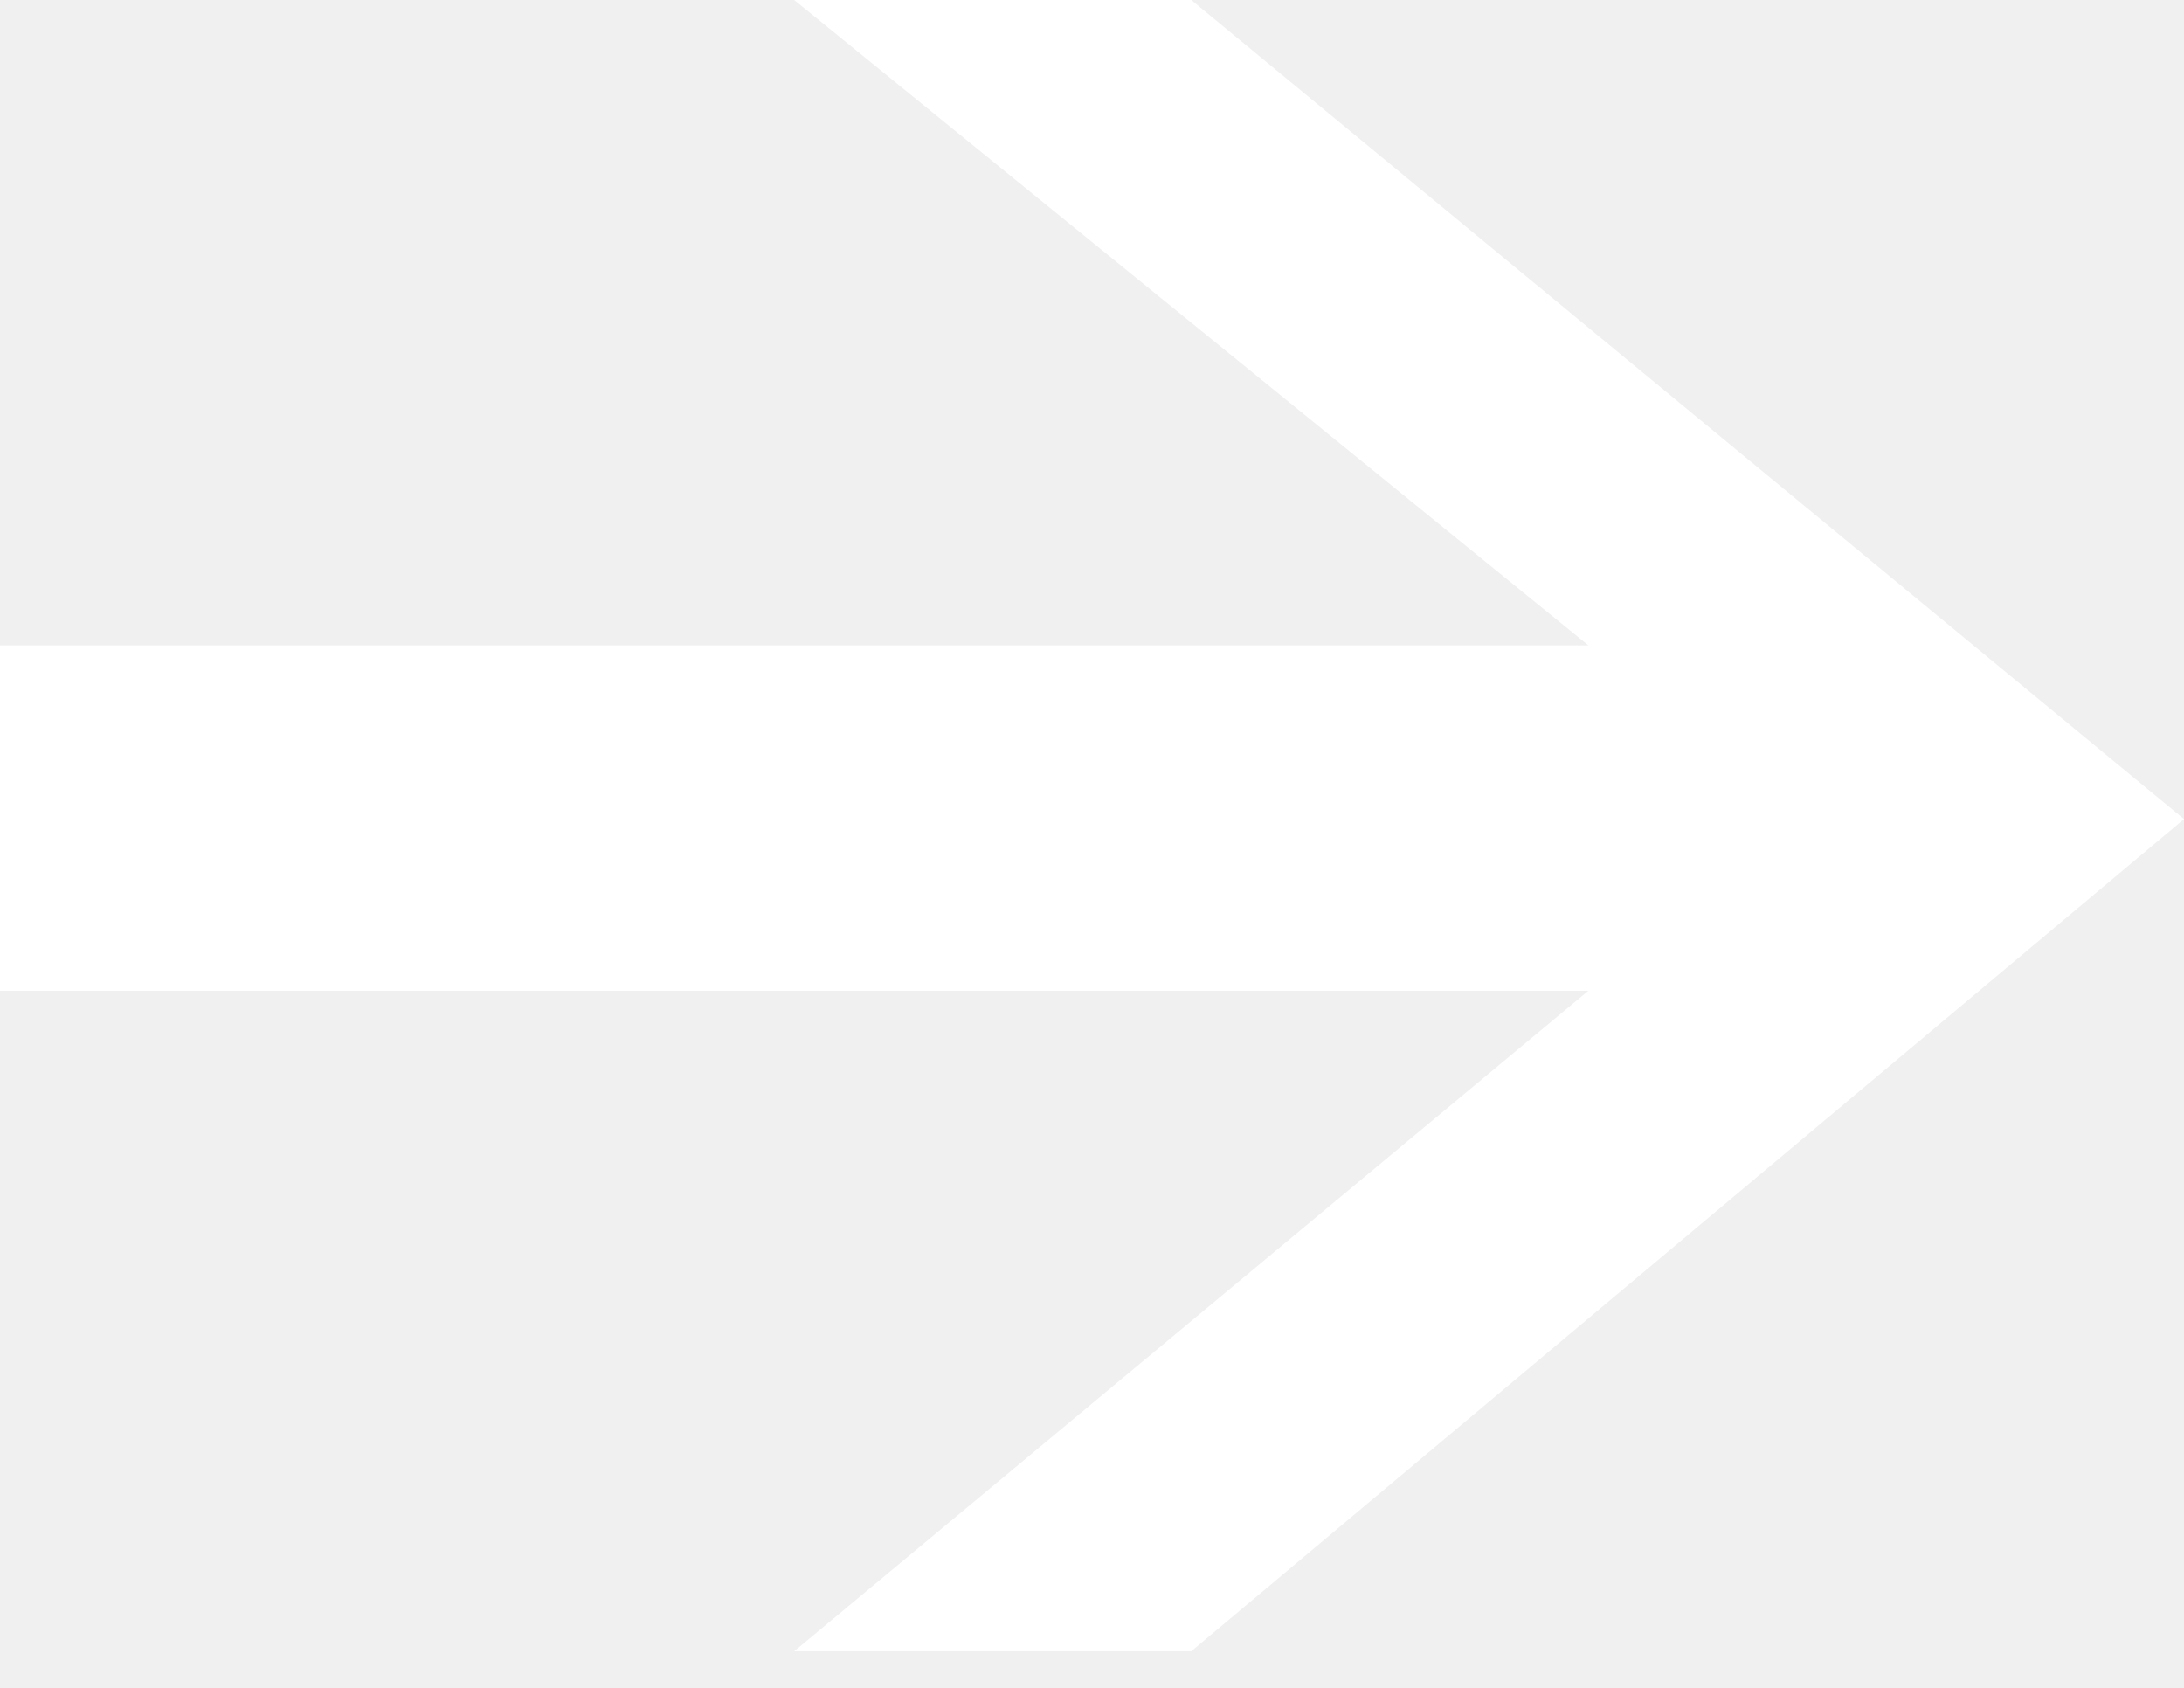
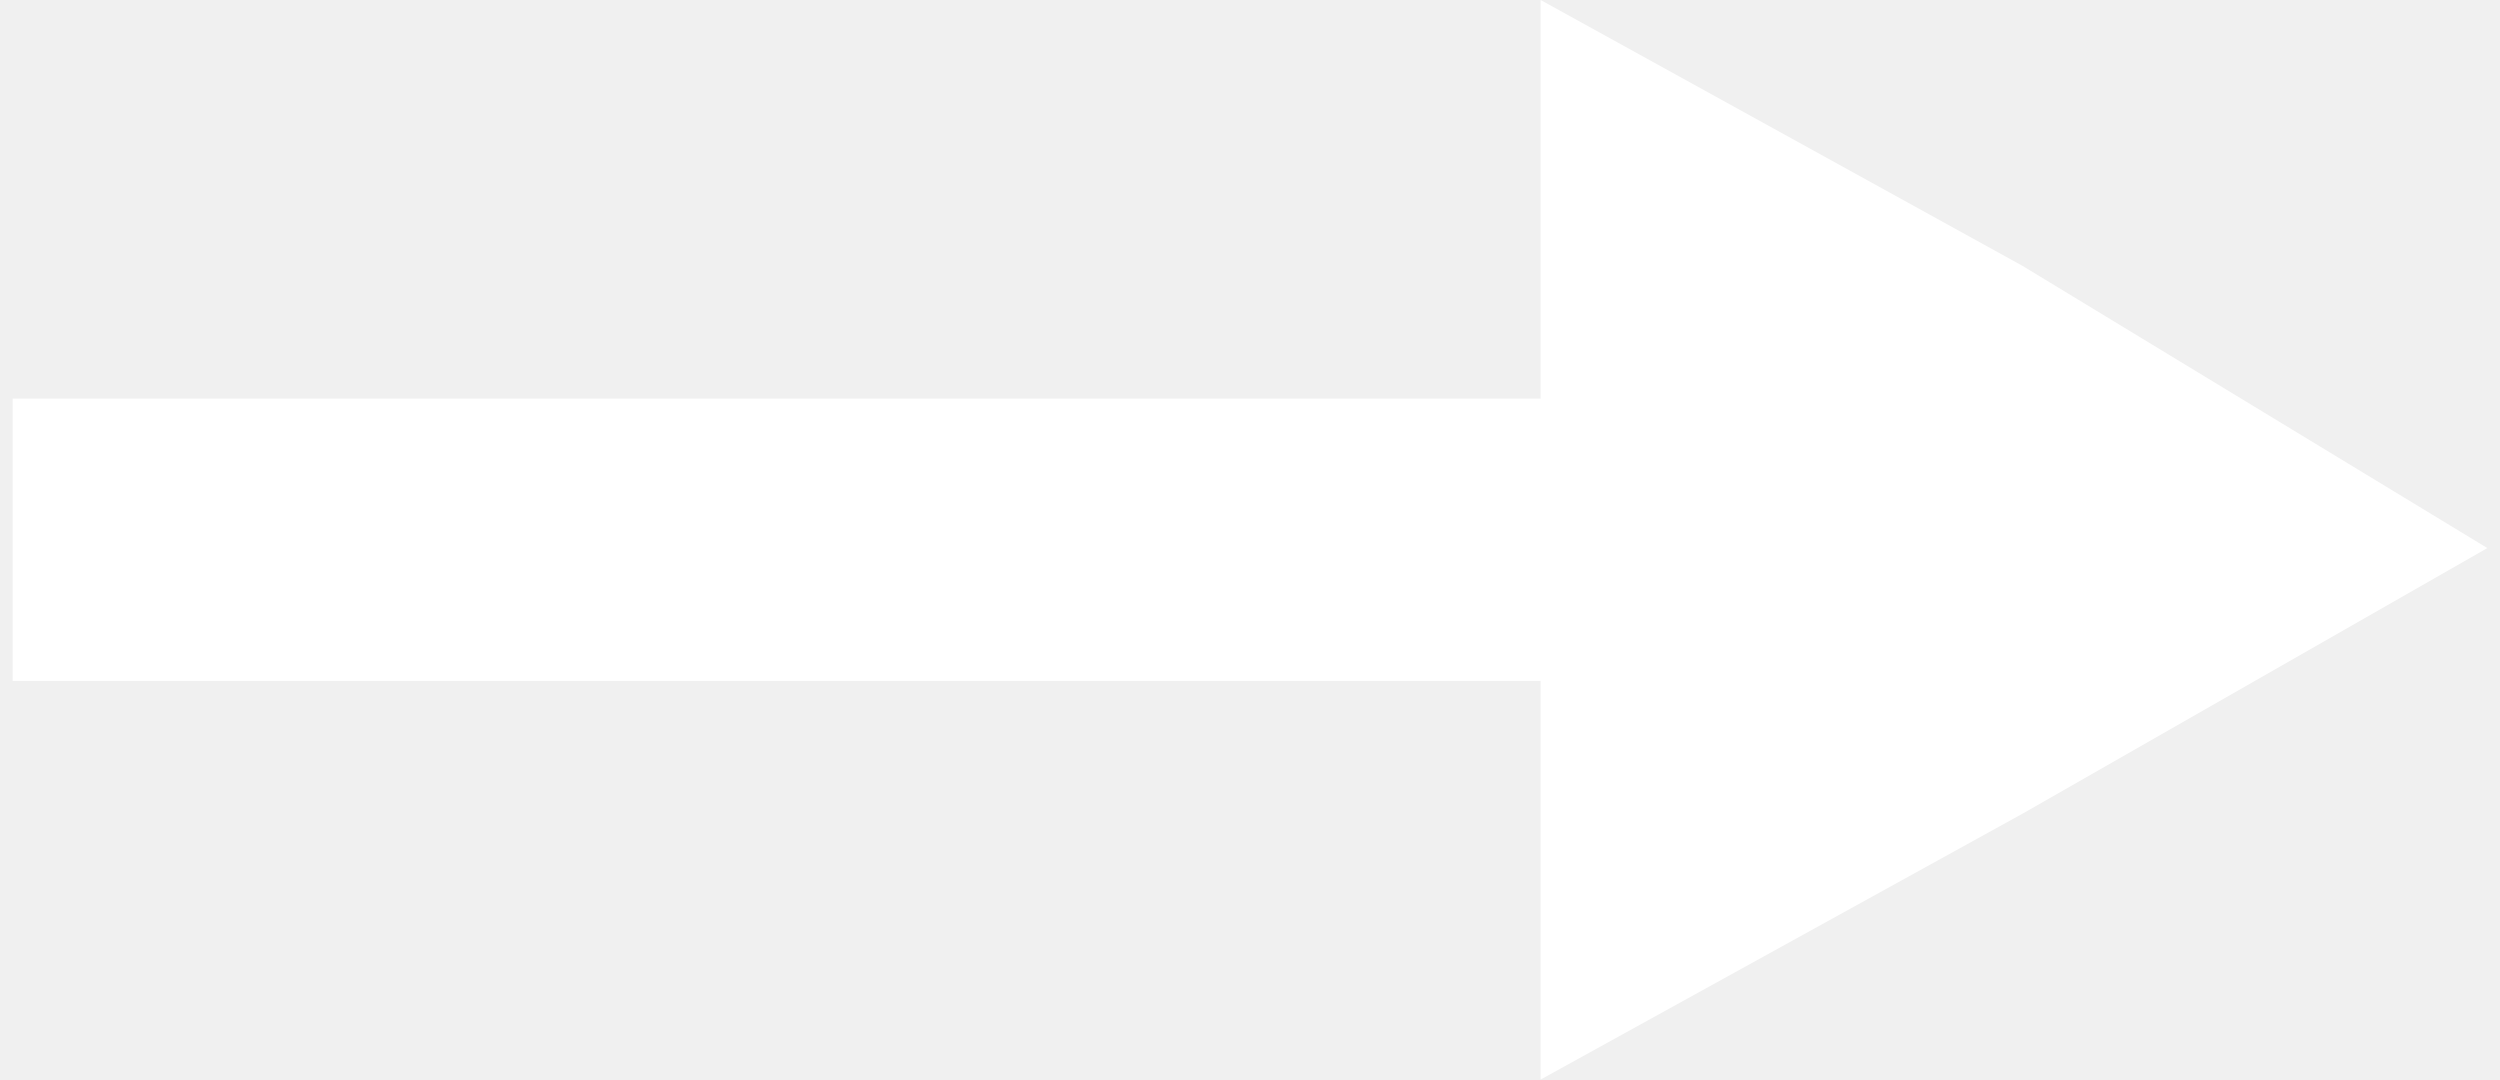
- <svg xmlns="http://www.w3.org/2000/svg" width="44" height="34" viewBox="0 0 44 34" fill="none">
-   <path fill-rule="evenodd" clip-rule="evenodd" d="M44 16.5L24 0H16L32 13H0V19.958H32L16 33.263H24L44 16.5Z" fill="white" />
+ <svg xmlns="http://www.w3.org/2000/svg" width="44" height="19" viewBox="0 0 44 19" fill="none">
+   <path fill-rule="evenodd" clip-rule="evenodd" d="M43.777 9.646L35.592 4.677L27.115 0V7.015H0.223V11.985H27.115V19L35.592 14.323L43.777 9.646Z" fill="white" />
</svg>
